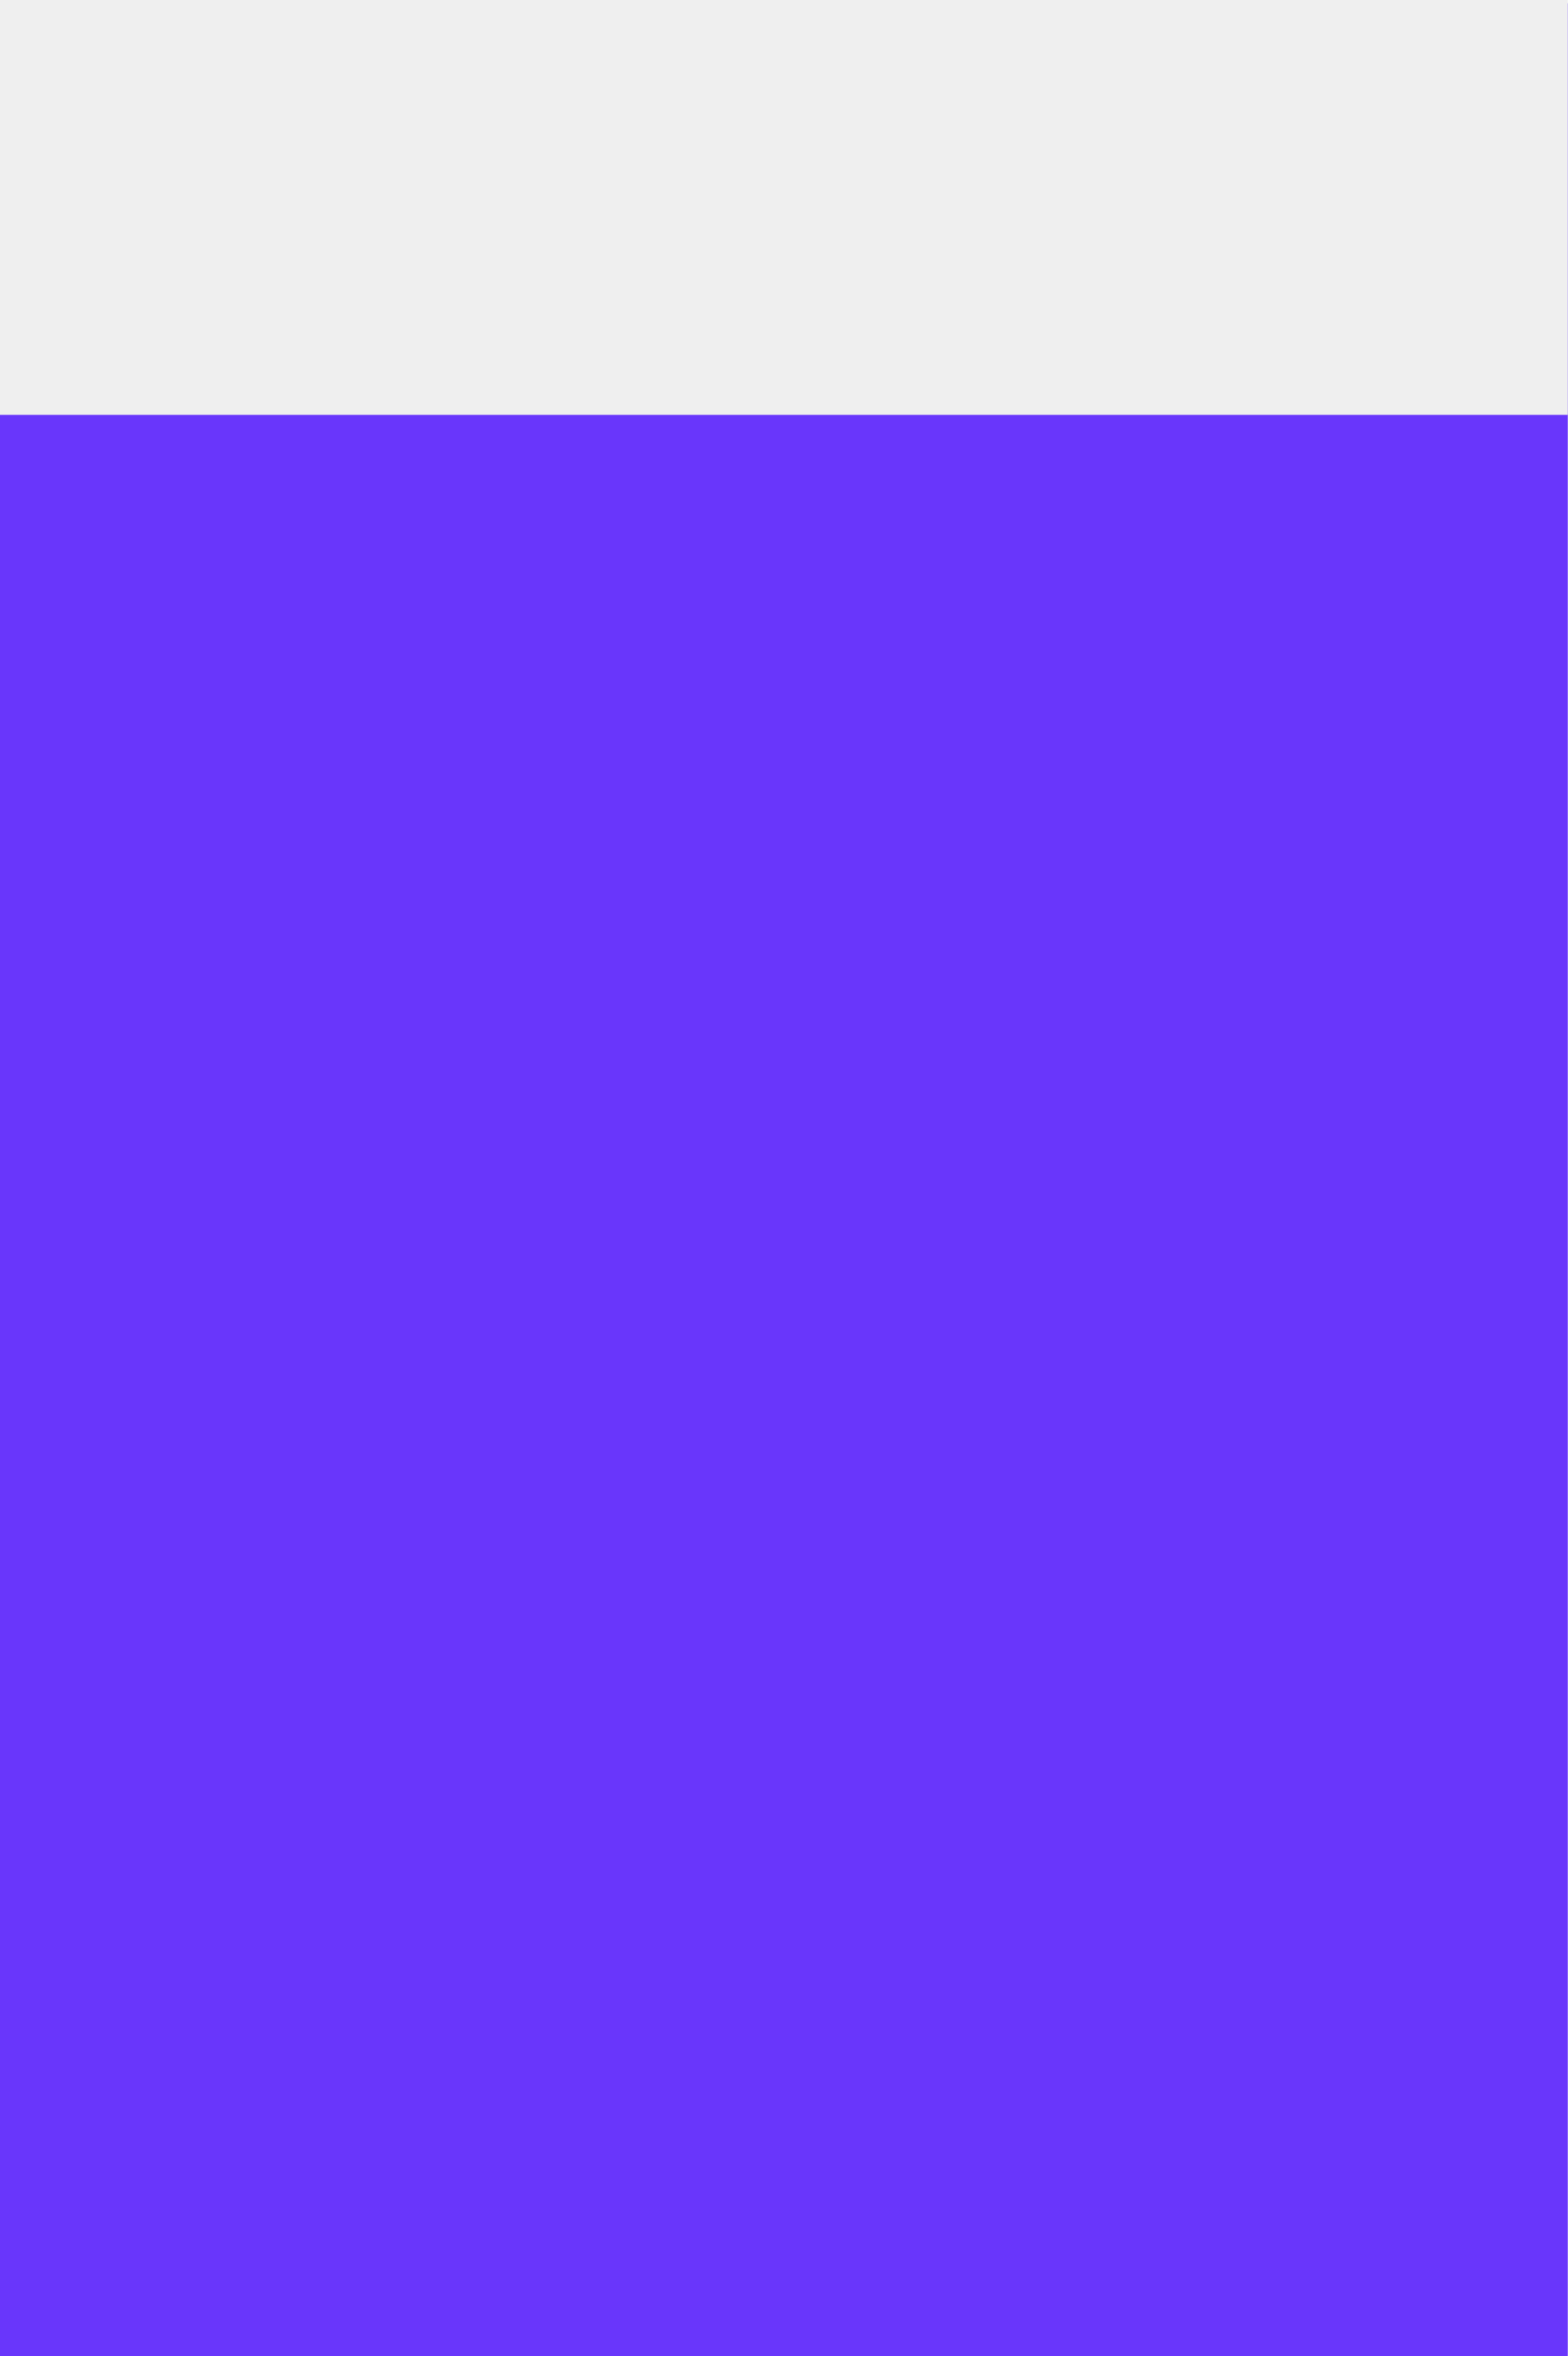
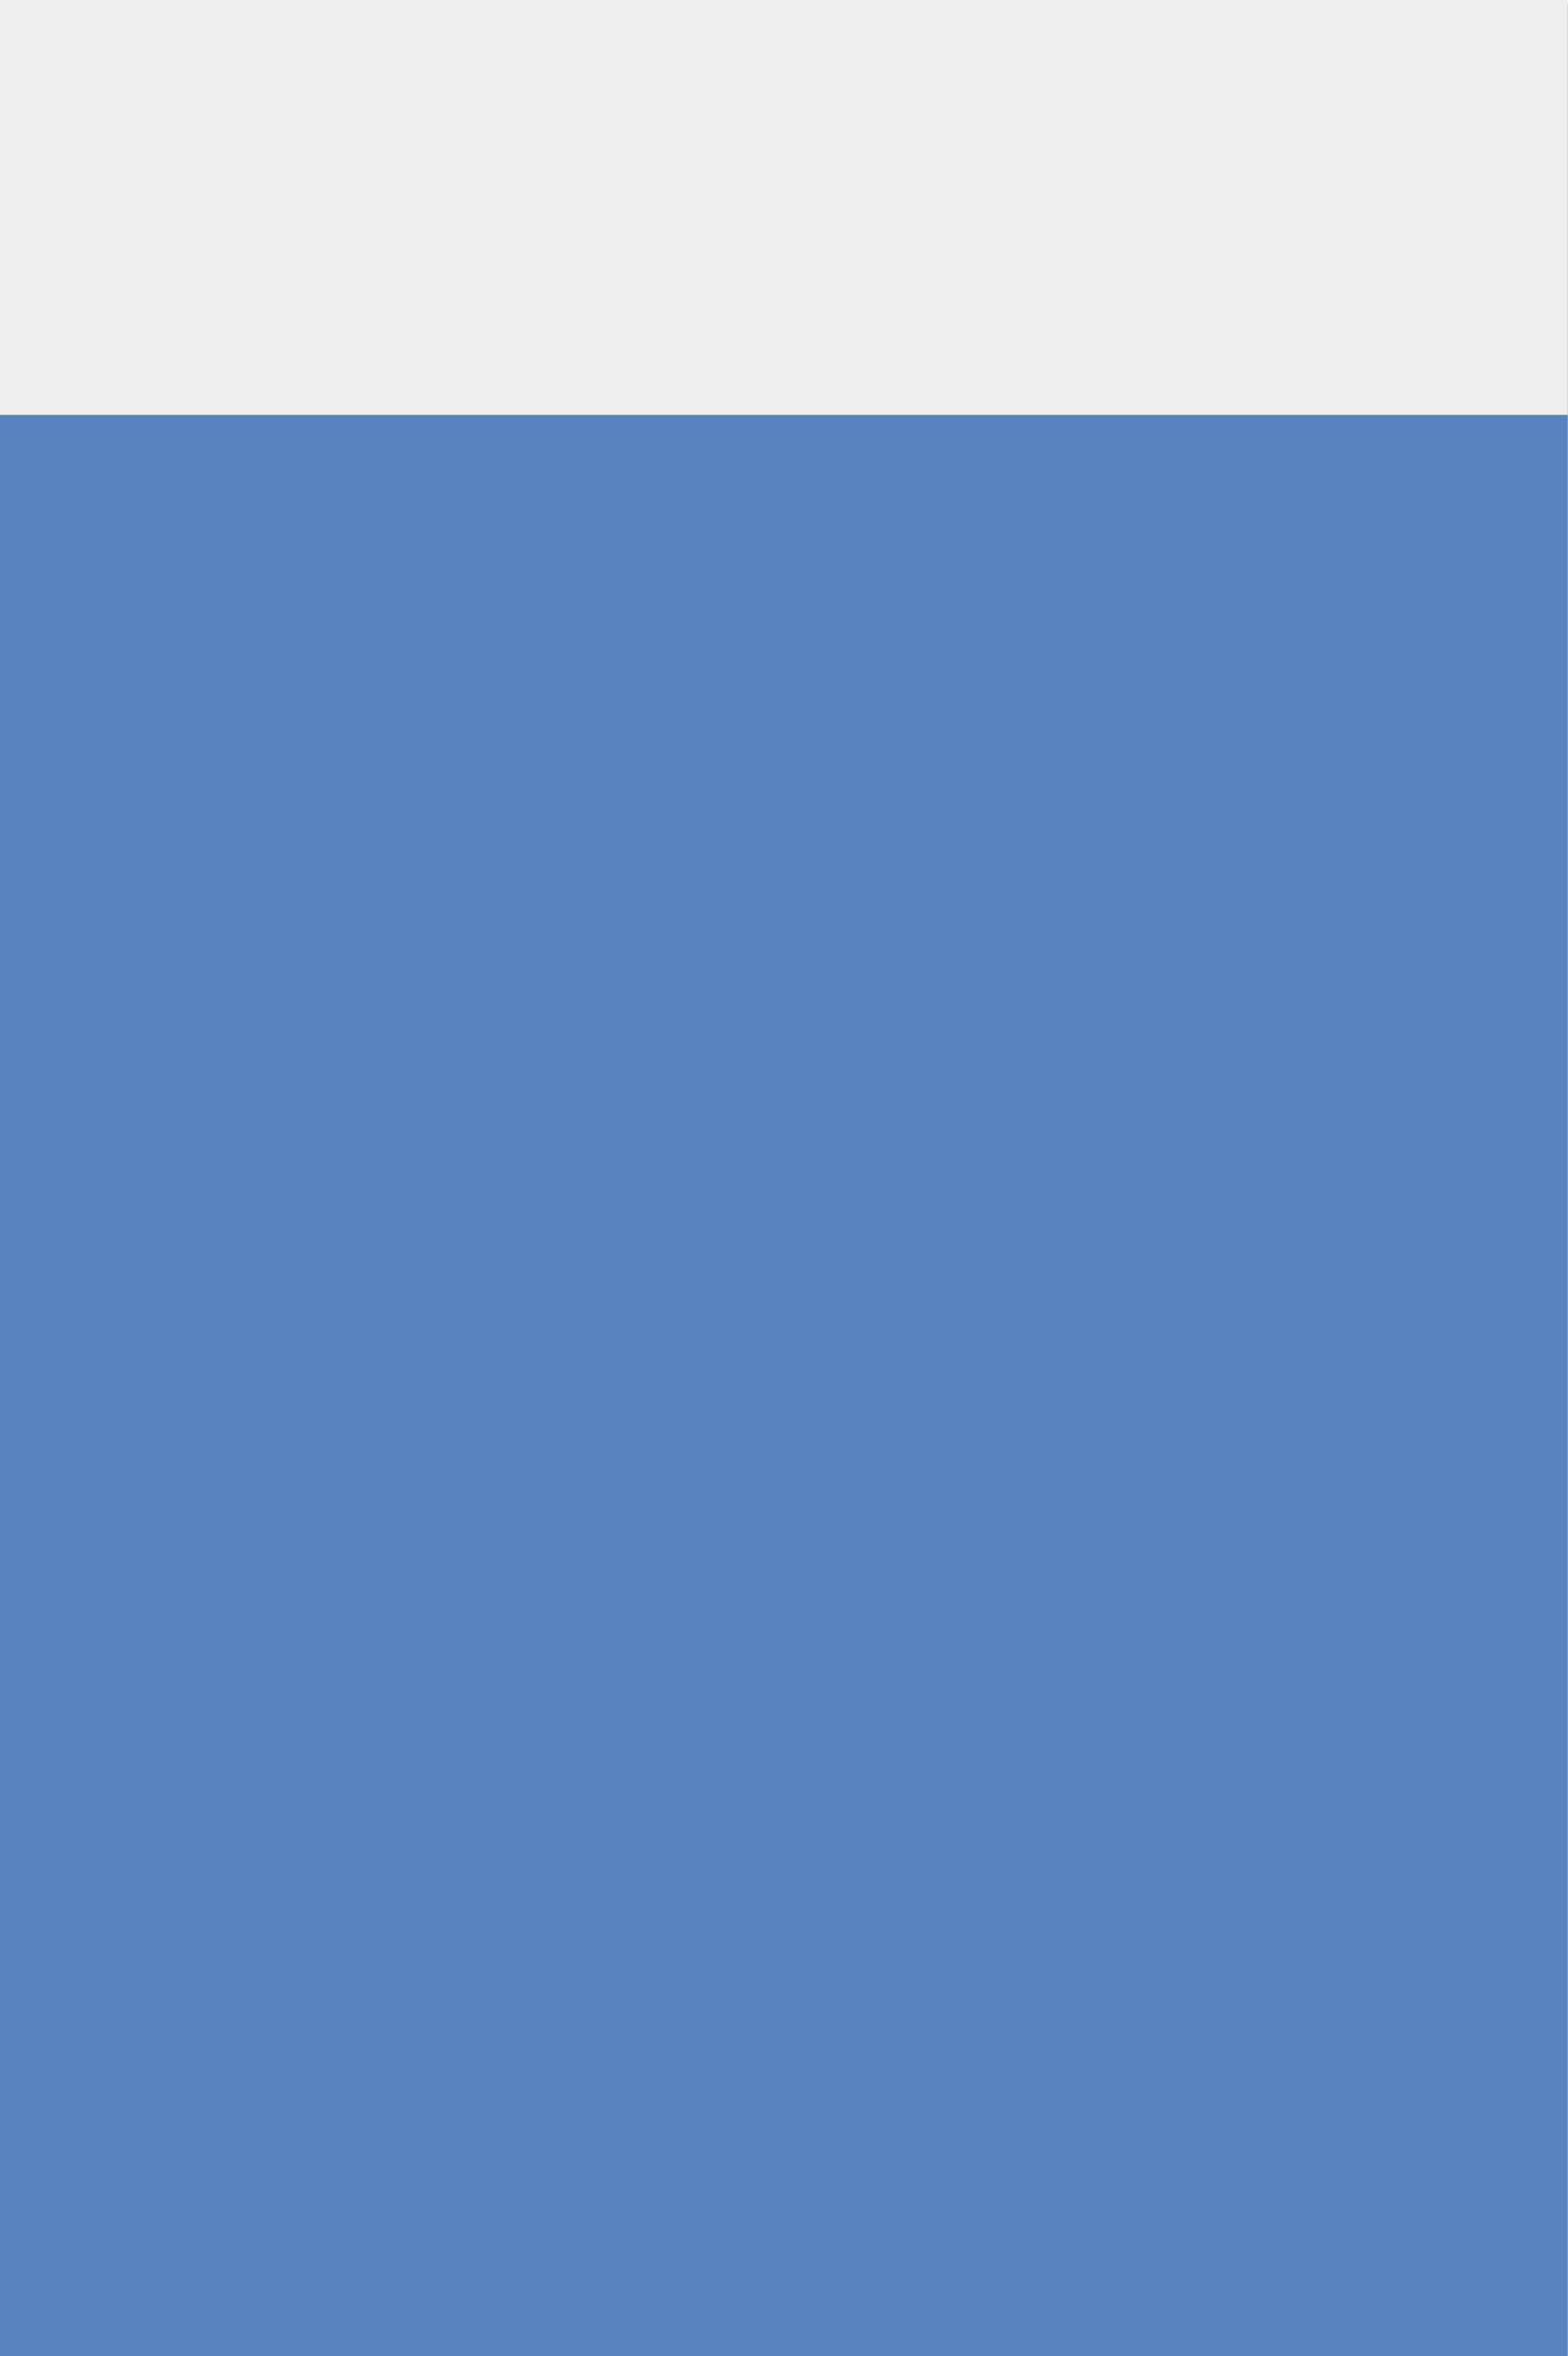
<svg xmlns="http://www.w3.org/2000/svg" width="1920" height="2885" viewBox="0 0 1920 2885" fill="none">
-   <rect y="4" width="1920" height="2881" fill="#6936FB" />
+   <rect y="4" width="1920" height="2881" fill="#5982c0" />
  <rect width="1920" height="508" fill="#EFEFEF" />
</svg>
